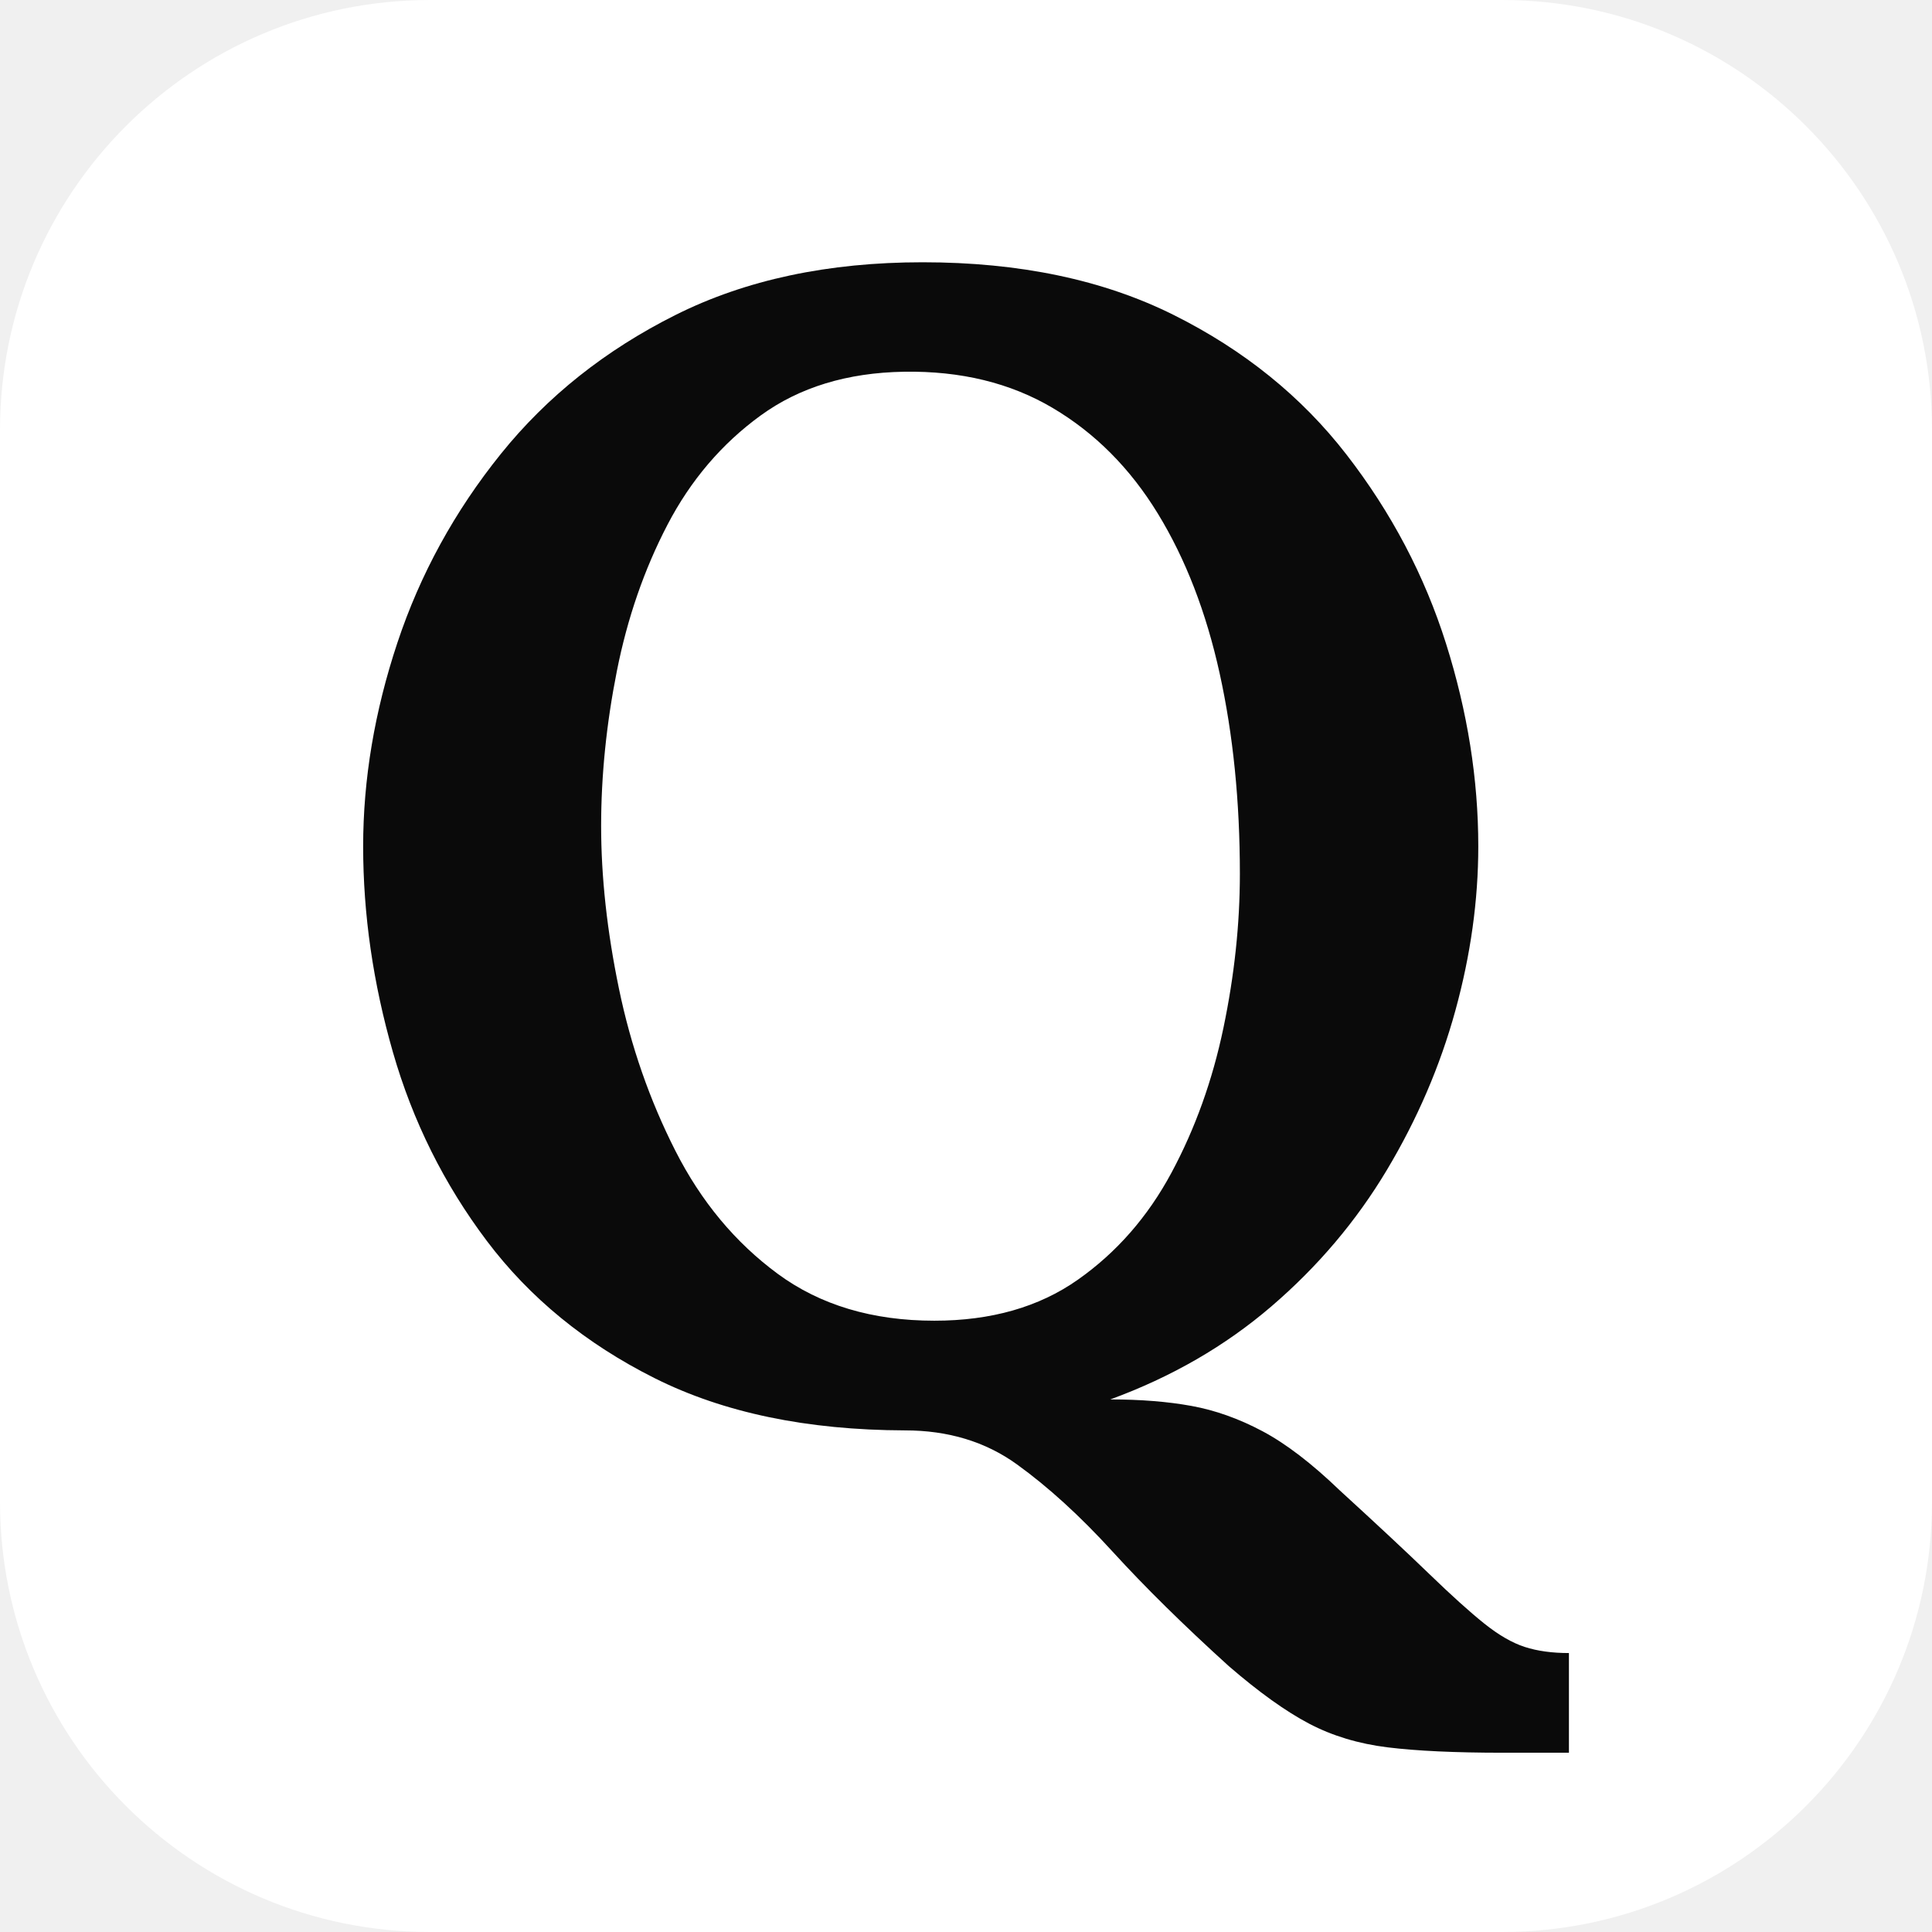
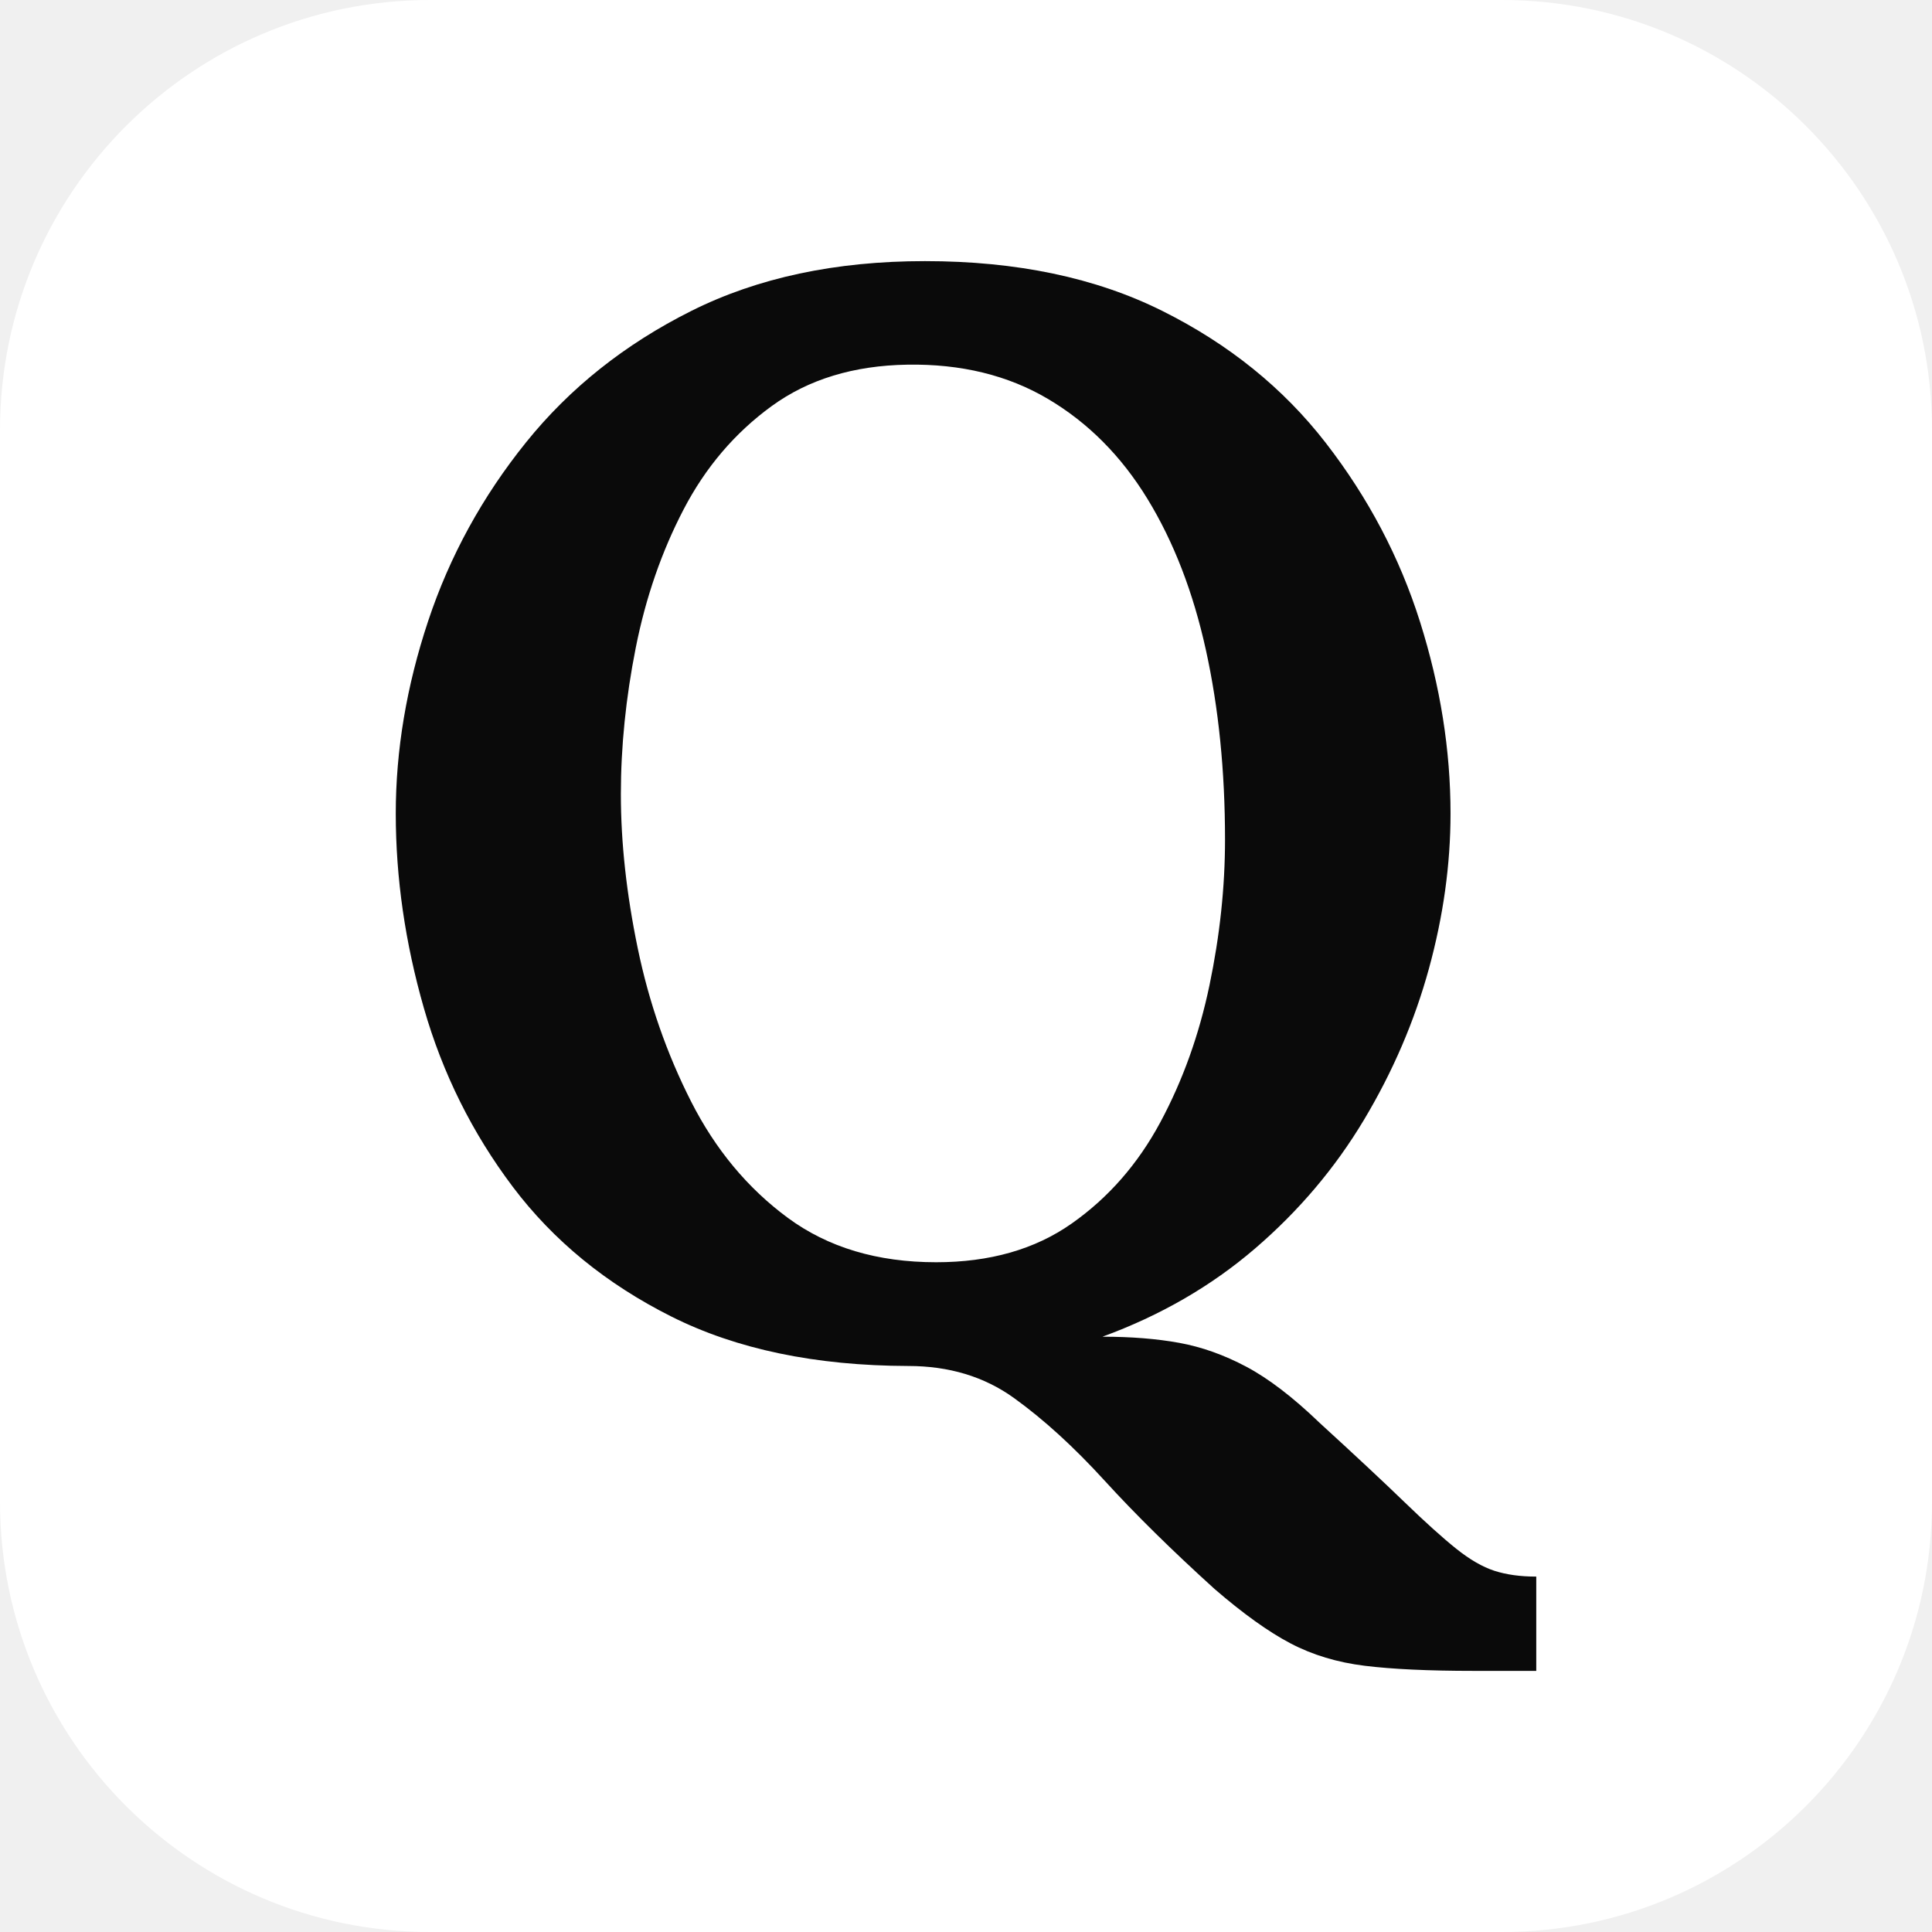
<svg xmlns="http://www.w3.org/2000/svg" viewBox="0 0 1024 1024">
  <rect width="1024" height="1024" rx="228" fill="#FFFFFF" />
-   <path transform="translate(160.9 744.6) scale(0.8458 -0.8458)" d="M751.4 -218Q706.734 -218 679.367 -214.633Q652 -211.267 630.1 -199.767Q608.2 -188.267 579.8 -163.733Q537.4 -125.333 506.9 -91.9Q476.4 -58.467 446.934 -37.233Q417.467 -16 376.801 -16Q284.667 -15.733 219.901 16.767Q155.134 49.267 114.867 102.7Q74.6 156.133 55.967 221.067Q37.334 286 37.334 350Q37.334 413 58.767 477.5Q80.2 542 123.7 596.0Q167.2 650 233.134 683.0Q299.067 716 387.934 716Q479.067 716 545.2 683.0Q611.334 650 653.534 595.5Q695.734 541 715.934 477.0Q736.134 413 736.134 350Q736.134 299.333 721.8 247.166Q707.467 195 678.8 147.099Q650.133 99.199 606.633 61.833Q563.133 24.466 505.533 3.4Q533.999 3.4 556.366 -0.667Q578.732 -4.734 600.866 -16.5Q622.999 -28.267 649.399 -53.667Q684.399 -85.667 705.366 -105.934Q726.333 -126.201 739.866 -137.034Q753.4 -147.867 765.233 -151.701Q777.066 -155.534 792.933 -155.534V-218ZM395.334 52.732Q448.667 52.732 485.134 78.366Q521.601 103.999 543.868 145.466Q566.135 186.933 576.435 236.233Q586.735 285.533 586.735 332.733Q586.735 400.8 574.069 458.333Q561.402 515.867 535.335 558.5Q509.268 601.134 469.434 624.701Q429.601 648.268 376.267 647.401Q322.934 646.534 286.4 619.968Q249.866 593.401 228.033 551.501Q206.199 509.601 196.332 459.867Q186.465 410.134 186.465 362.8Q186.465 314.733 197.632 260.8Q208.799 206.866 232.999 159.199Q257.199 111.533 297.1 82.133Q337 52.732 395.334 52.732Z" fill="#0A0A0A" />
+   <path transform="translate(179.9 711.2) scale(0.8 -0.8)" d="M751.4 -218Q706.734 -218 679.367 -214.633Q652 -211.267 630.1 -199.767Q608.2 -188.267 579.8 -163.733Q537.4 -125.333 506.9 -91.9Q476.4 -58.467 446.934 -37.233Q417.467 -16 376.801 -16Q284.667 -15.733 219.901 16.767Q155.134 49.267 114.867 102.7Q74.6 156.133 55.967 221.067Q37.334 286 37.334 350Q37.334 413 58.767 477.5Q80.2 542 123.7 596.0Q167.2 650 233.134 683.0Q299.067 716 387.934 716Q479.067 716 545.2 683.0Q611.334 650 653.534 595.5Q695.734 541 715.934 477.0Q736.134 413 736.134 350Q736.134 299.333 721.8 247.166Q707.467 195 678.8 147.099Q650.133 99.199 606.633 61.833Q563.133 24.466 505.533 3.4Q533.999 3.4 556.366 -0.667Q578.732 -4.734 600.866 -16.5Q622.999 -28.267 649.399 -53.667Q684.399 -85.667 705.366 -105.934Q726.333 -126.201 739.866 -137.034Q753.4 -147.867 765.233 -151.701Q777.066 -155.534 792.933 -155.534V-218ZM395.334 52.732Q448.667 52.732 485.134 78.366Q521.601 103.999 543.868 145.466Q566.135 186.933 576.435 236.233Q586.735 285.533 586.735 332.733Q586.735 400.8 574.069 458.333Q561.402 515.867 535.335 558.5Q509.268 601.134 469.434 624.701Q429.601 648.268 376.267 647.401Q322.934 646.534 286.4 619.968Q249.866 593.401 228.033 551.501Q206.199 509.601 196.332 459.867Q186.465 410.134 186.465 362.8Q186.465 314.733 197.632 260.8Q208.799 206.866 232.999 159.199Q257.199 111.533 297.1 82.133Q337 52.732 395.334 52.732Z" fill="#0A0A0A" />
</svg>
